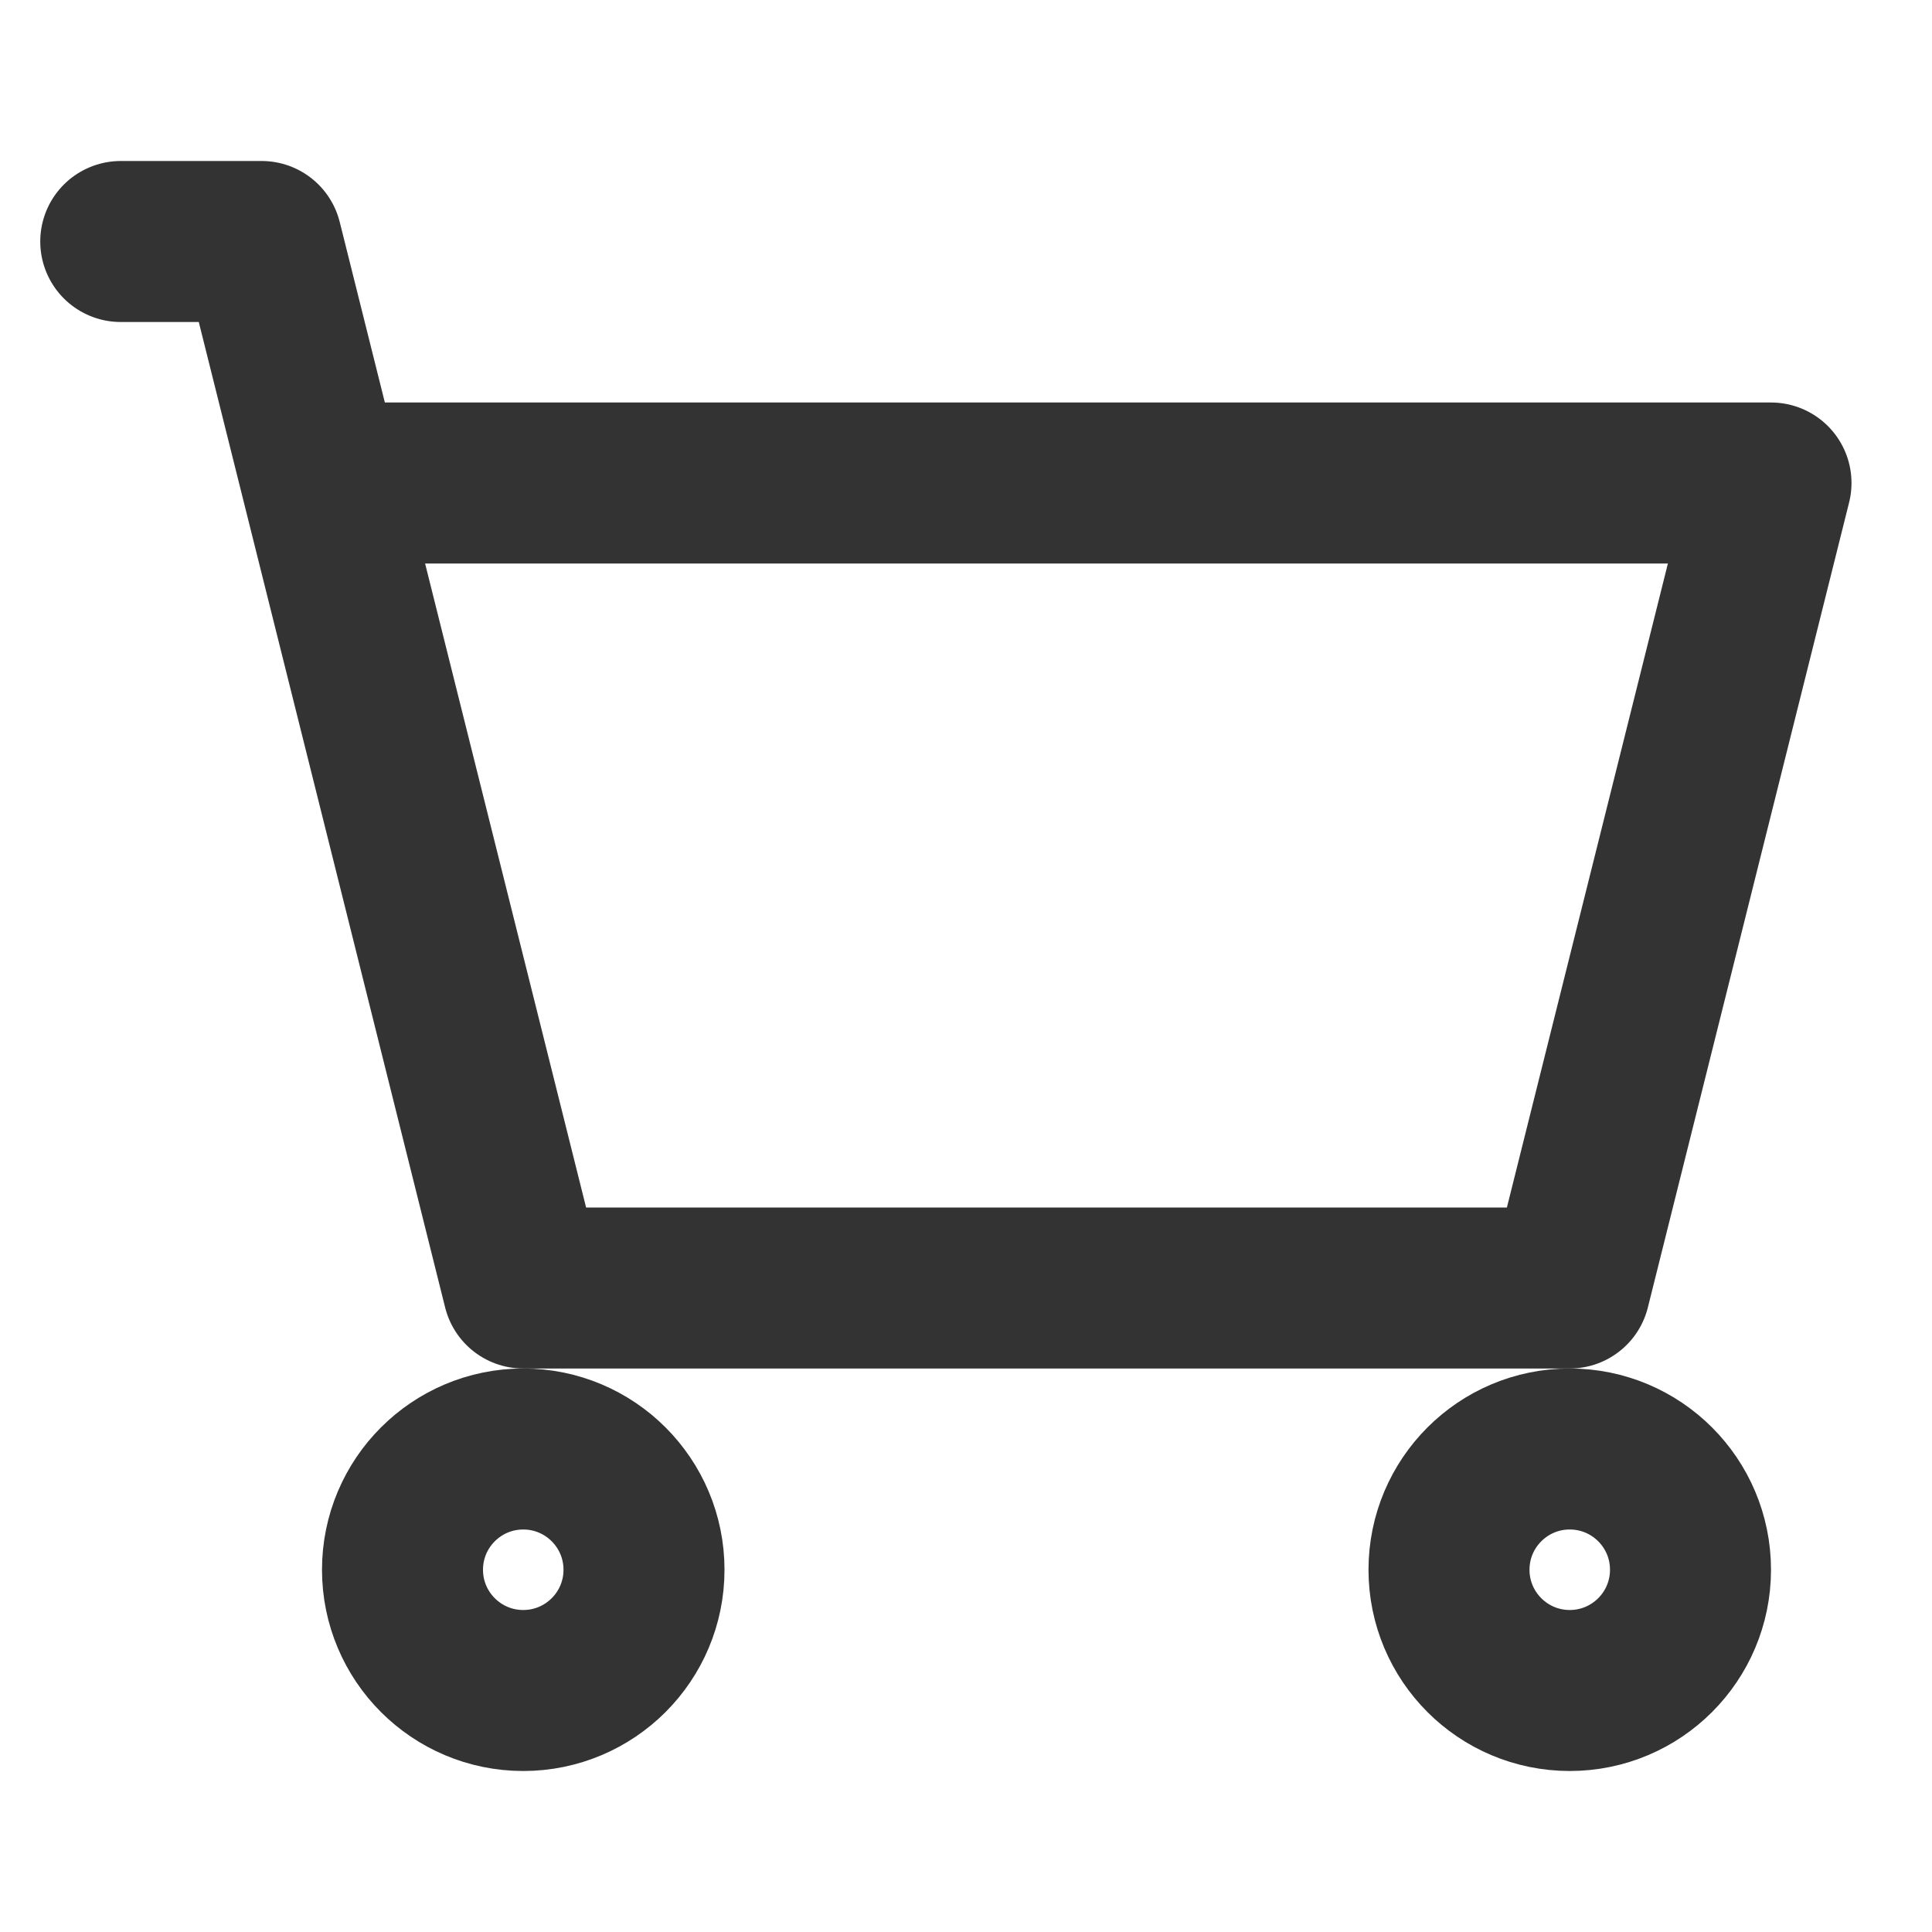
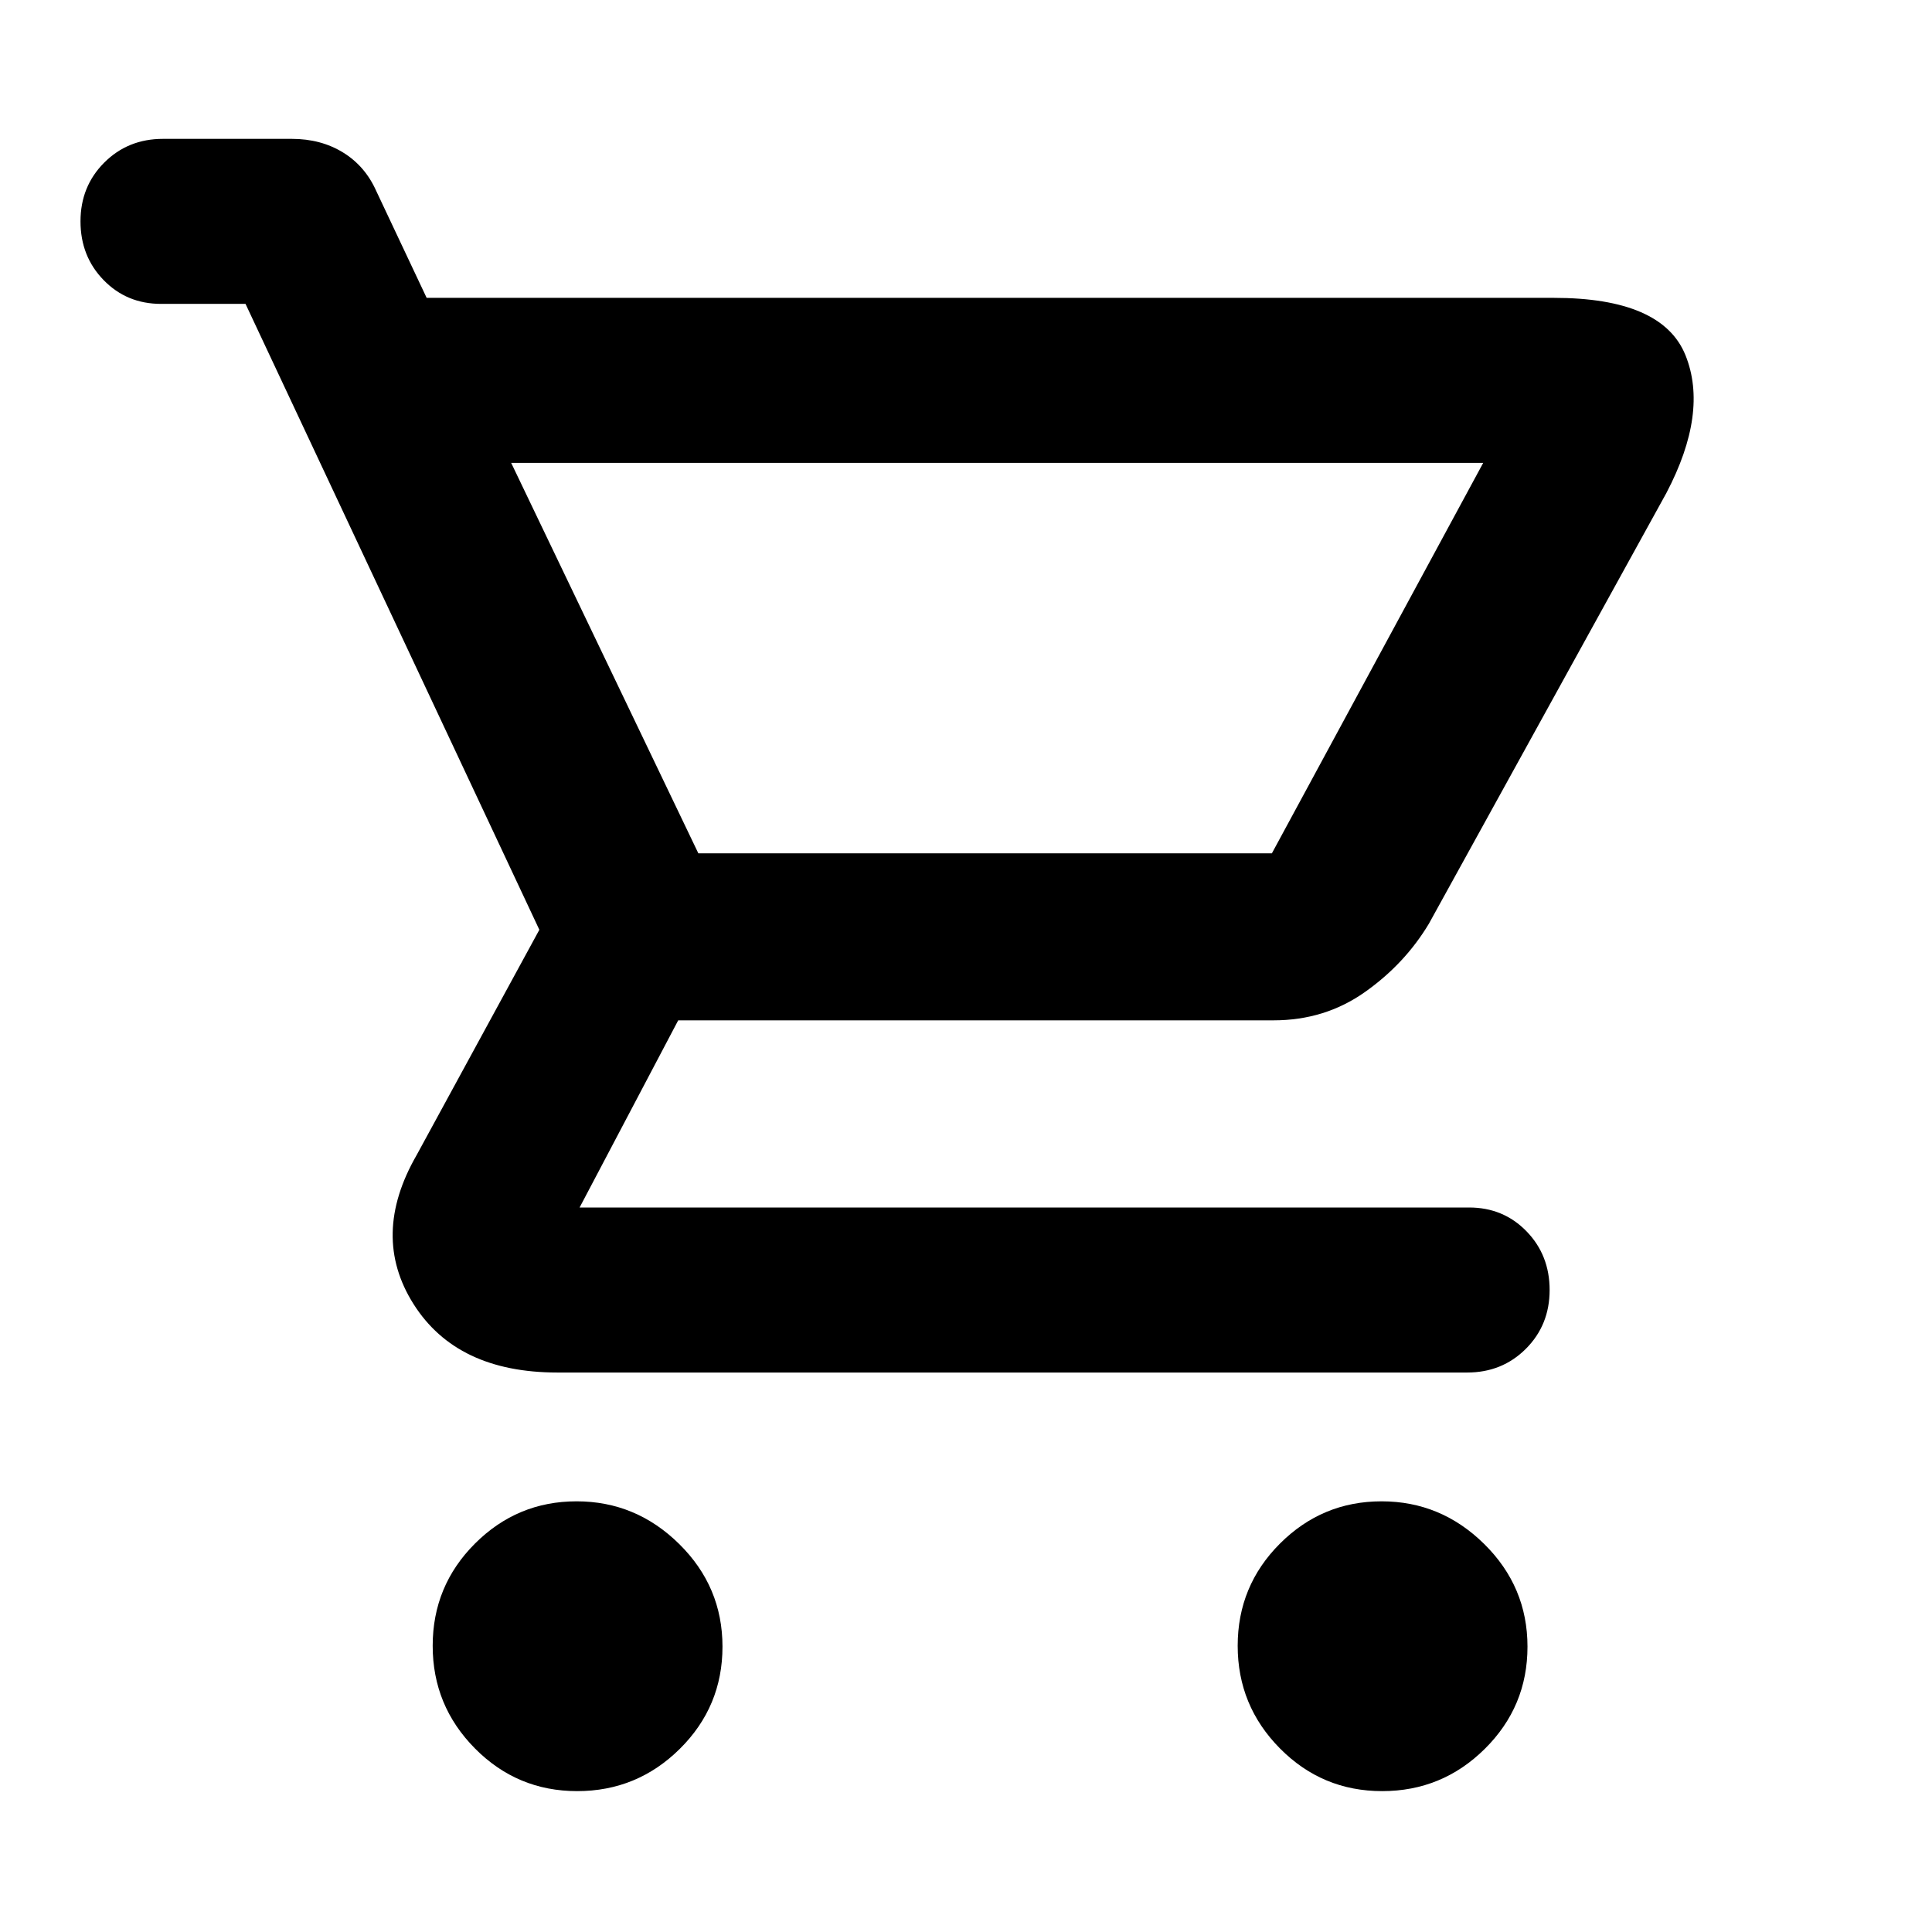
- <svg xmlns="http://www.w3.org/2000/svg" width="16" height="16" viewBox="0 0 48 48" fill="none">
-   <path d="M39 32H13L8 12H44L39 32Z" fill="none" />
-   <path d="M3 6H6.5L8 12M8 12L13 32H39L44 12H8Z" stroke="#333333" stroke-width="4" stroke-linecap="round" stroke-linejoin="round" />
-   <circle cx="13" cy="39" r="3" stroke="#333333" stroke-width="4" stroke-linecap="round" stroke-linejoin="round" />
-   <circle cx="39" cy="39" r="3" stroke="#333333" stroke-width="4" stroke-linecap="round" stroke-linejoin="round" />
+ <svg xmlns="http://www.w3.org/2000/svg" height="48" viewBox="0 -960 960 960" width="48">
+   <path d="M286.788-70Q257-70 236-91.212q-21-21.213-21-51Q215-172 236.004-193q21.005-21 50.5-21Q316-214 337.5-192.788q21.5 21.213 21.5 51Q359-112 337.788-91q-21.213 21-51 21Zm400 0Q657-70 636-91.212q-21-21.213-21-51Q615-172 636.004-193q21.005-21 50.5-21Q716-214 737.5-192.788q21.5 21.213 21.5 51Q759-112 737.788-91q-21.213 21-51 21ZM254-730l93 194h285l105-194H254Zm23 452q-50 0-71.5-34t1.5-74l61-112-146-311H80q-17 0-28.5-11.812Q40-832.625 40-850.009t11.788-29.187Q63.575-891 81-891h64q14.472 0 25.483 6.783Q181.494-877.435 187-865l25 53h560q54 0 65.5 28.5T828-715L710-501q-12 20-31.856 34t-45.287 14H337l-49 93h442q17 0 28.5 11.812 11.5 11.813 11.5 29.197t-11.787 29.187Q746.425-278 729-278H277Zm70-258h285-285Z" />
</svg>
